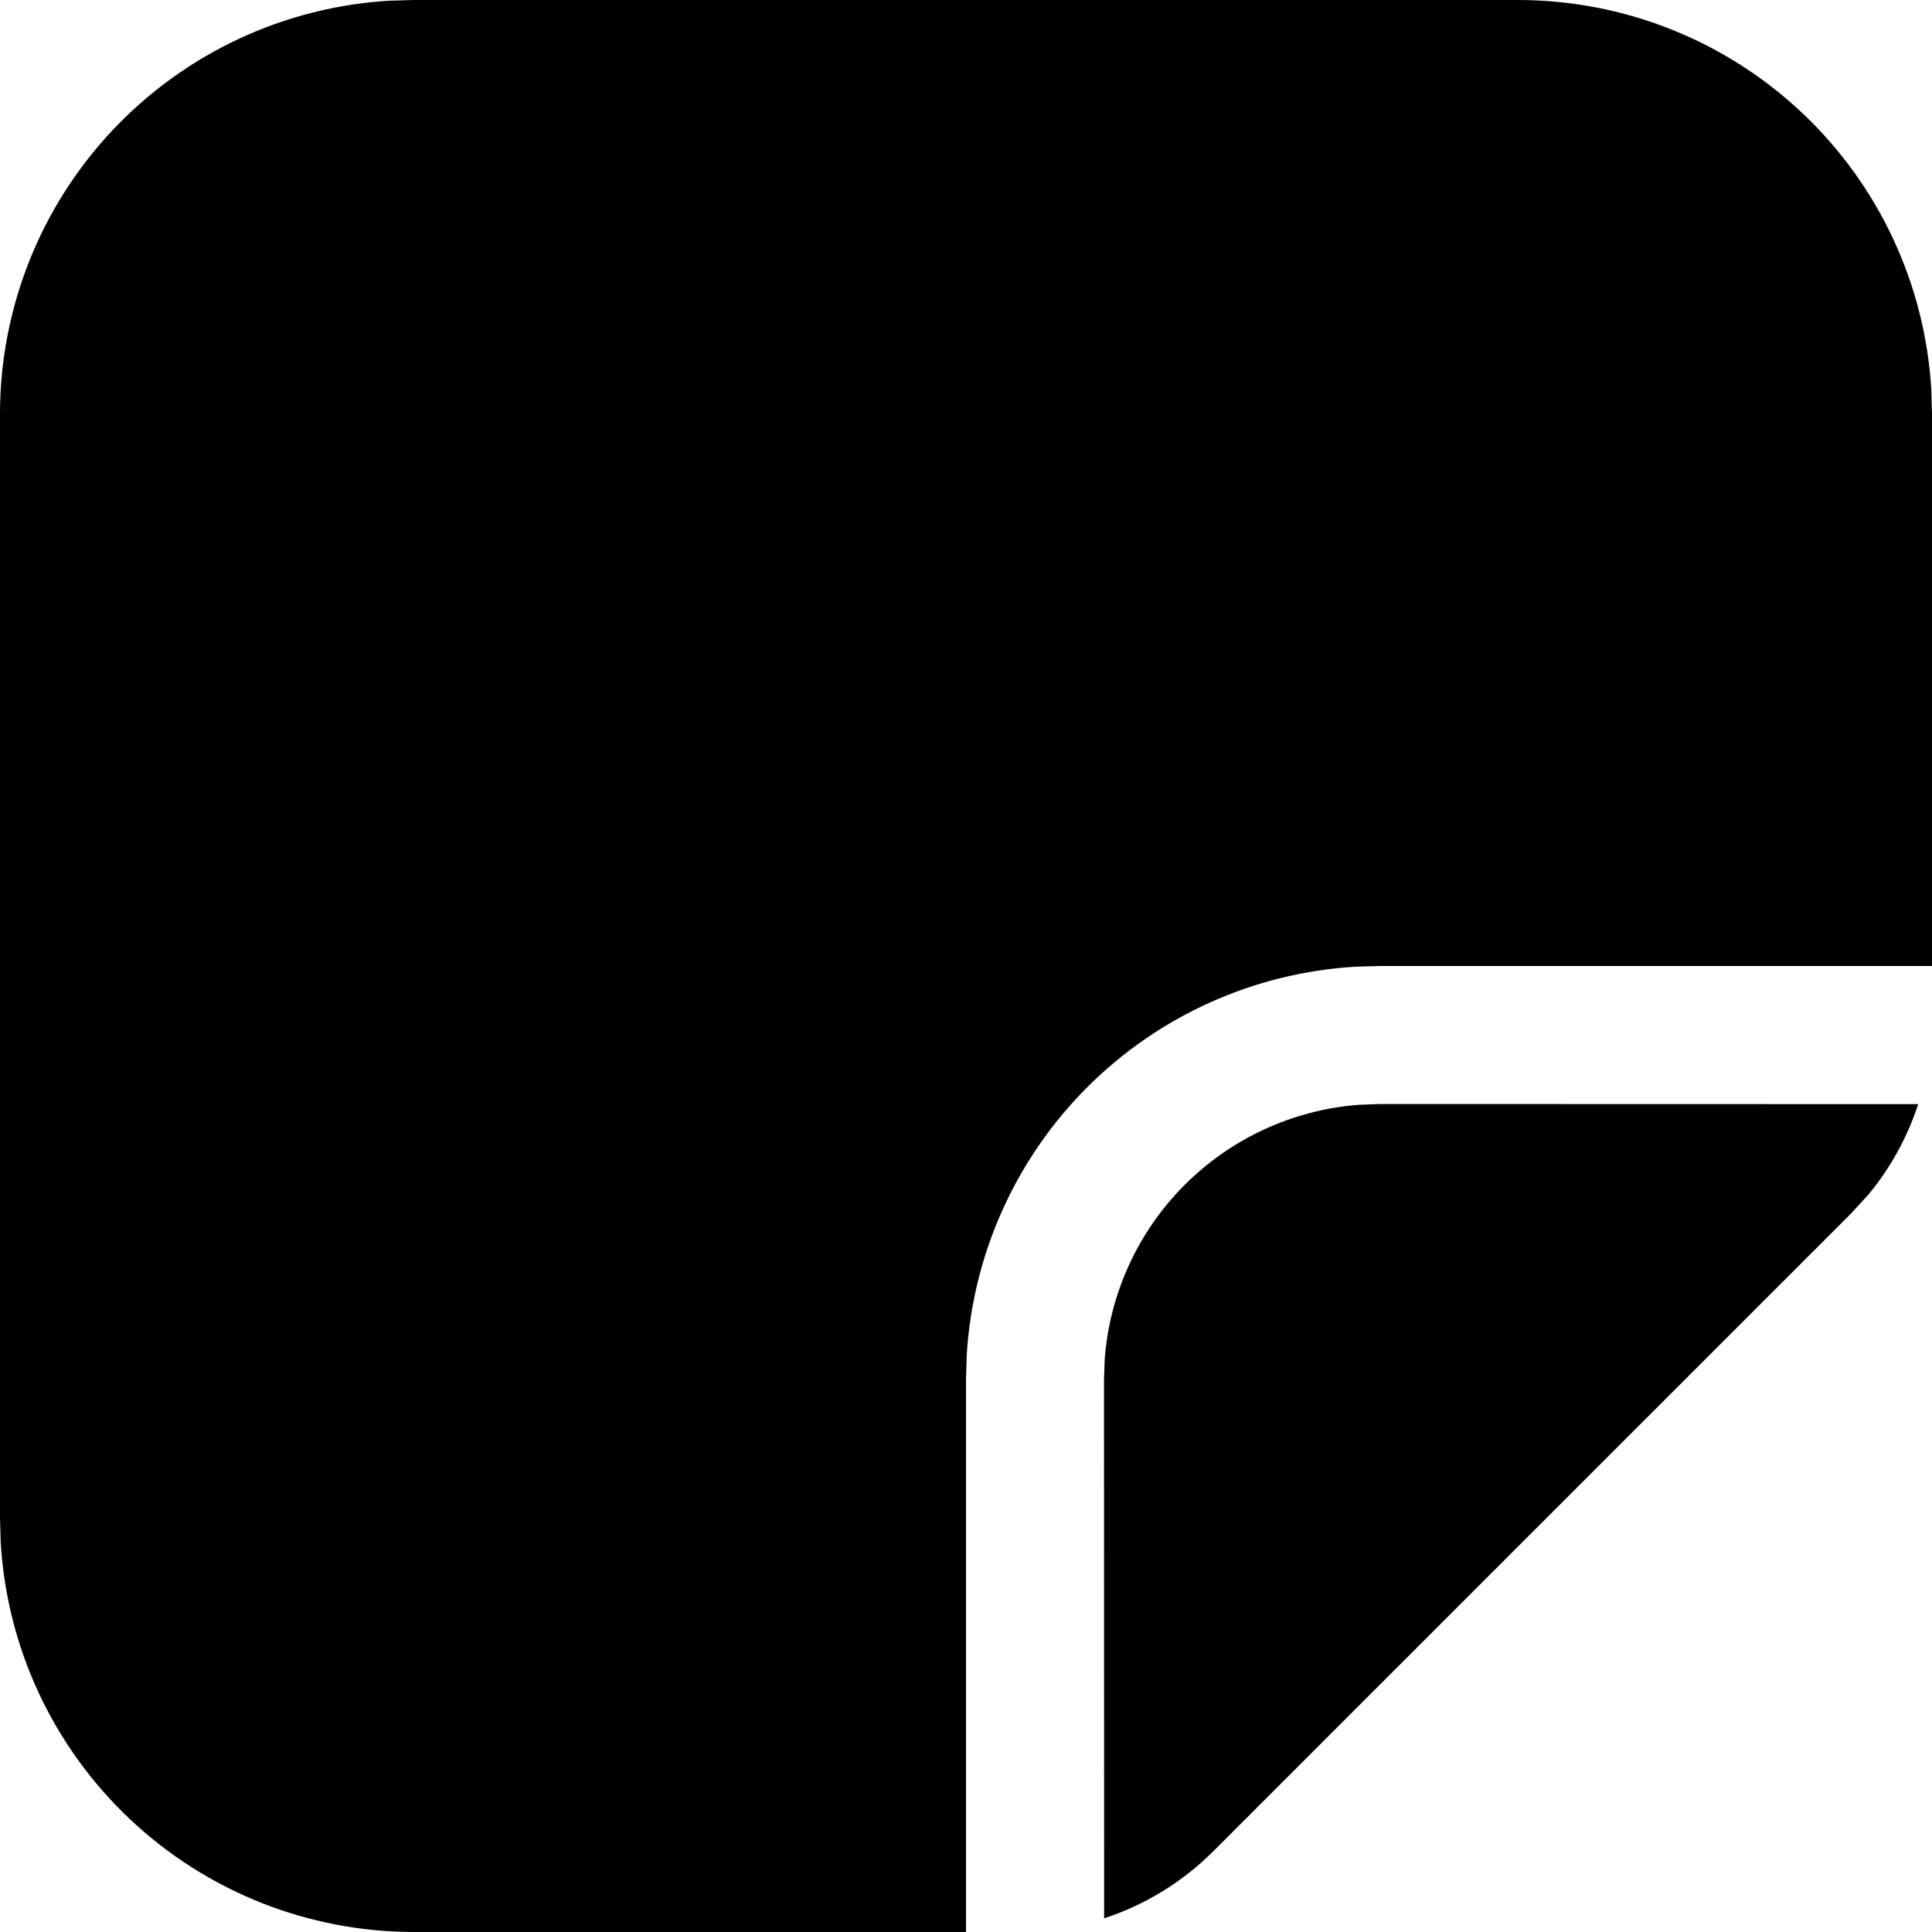
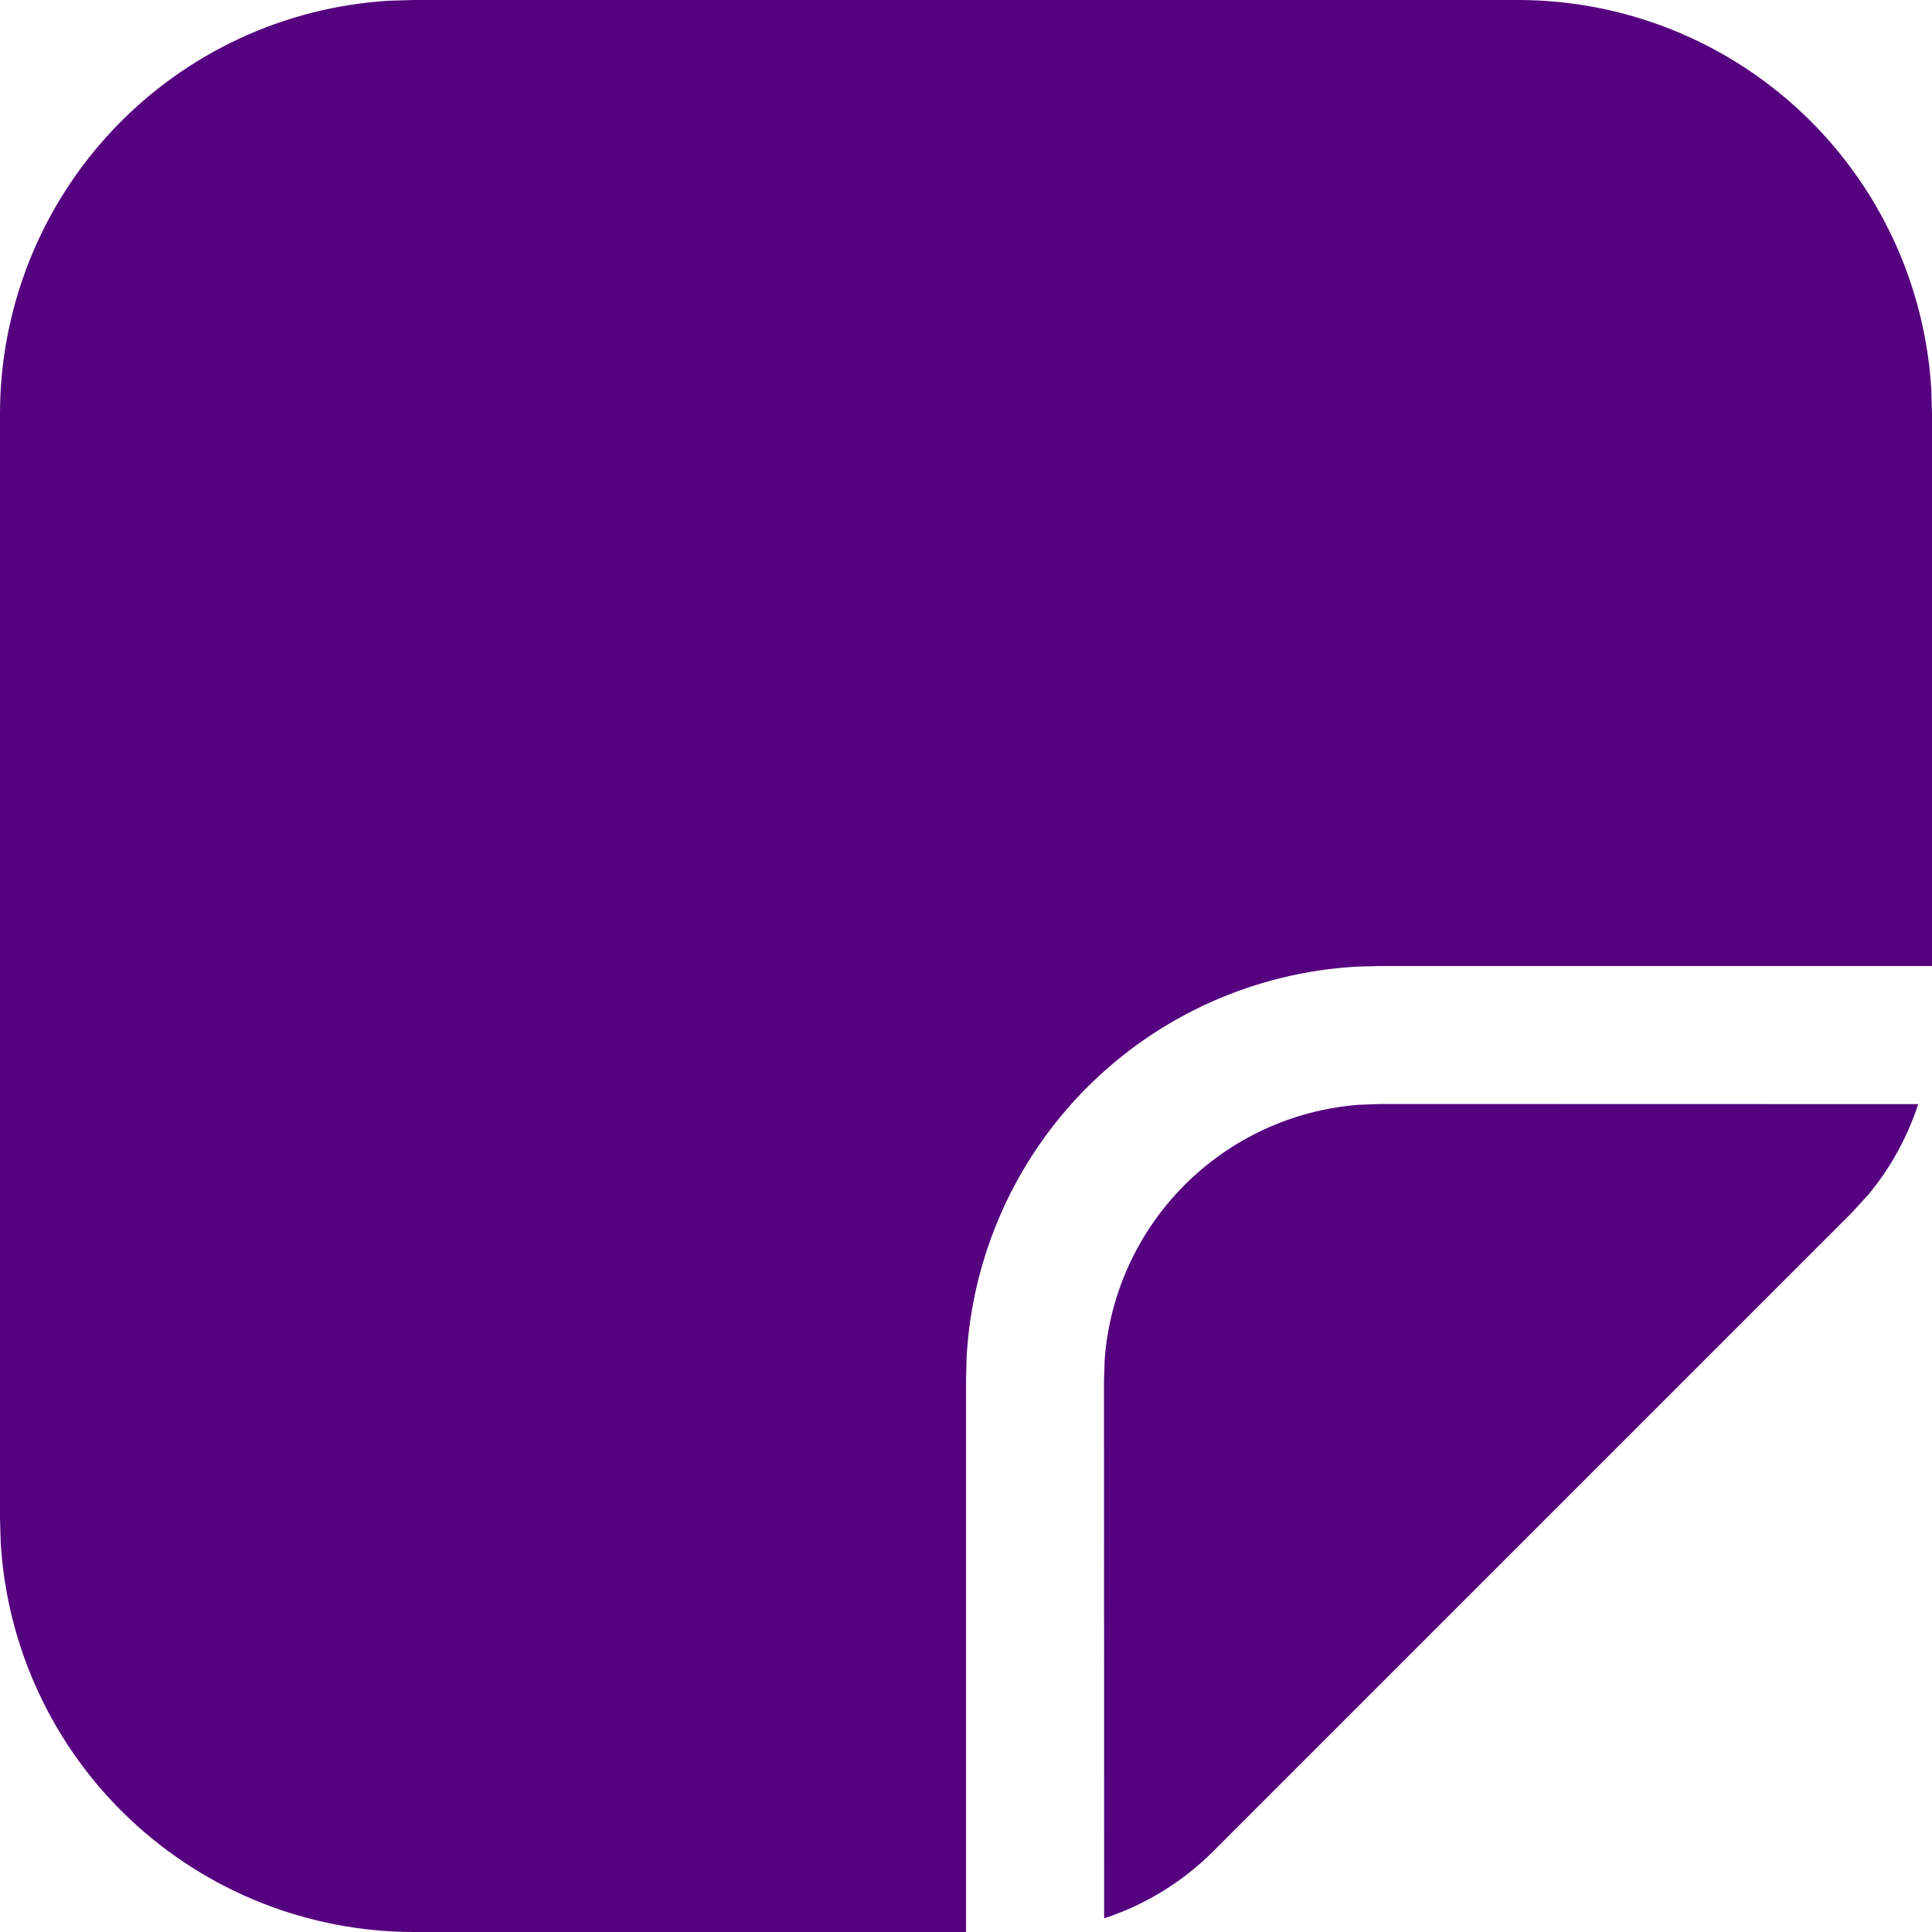
<svg xmlns="http://www.w3.org/2000/svg" width="100" height="100" viewBox="0 0 100 100" fill="none">
-   <path d="M78.571 3.32889e-08C84.037 -0 89.296 2.088 93.273 5.838C97.25 9.587 99.644 14.715 99.964 20.171L100 21.429V50H71.429L70.171 50.036C64.931 50.343 59.987 52.564 56.275 56.275C52.564 59.987 50.343 64.931 50.036 70.171L50 71.429V100H21.429C15.963 100 10.704 97.912 6.727 94.162C2.75 90.413 0.356 85.285 0.036 79.829L3.32889e-08 78.571V21.429C-0 15.963 2.088 10.704 5.838 6.727C9.587 2.75 14.715 0.356 20.171 0.036L21.429 3.32889e-08H78.571ZM99.286 57.15C98.732 58.849 97.865 60.428 96.729 61.807L95.814 62.807L62.807 95.814C61.207 97.414 59.264 98.6 57.15 99.293L57.143 71.429L57.179 70.357C57.434 66.956 58.898 63.758 61.306 61.343C63.714 58.927 66.907 57.452 70.307 57.186L71.429 57.143L99.286 57.15Z" fill="#000000" />
+   <path d="M78.571 3.32889e-08C84.037 -0 89.296 2.088 93.273 5.838C97.25 9.587 99.644 14.715 99.964 20.171L100 21.429V50H71.429L70.171 50.036C64.931 50.343 59.987 52.564 56.275 56.275C52.564 59.987 50.343 64.931 50.036 70.171L50 71.429V100H21.429C15.963 100 10.704 97.912 6.727 94.162C2.75 90.413 0.356 85.285 0.036 79.829L3.32889e-08 78.571V21.429C-0 15.963 2.088 10.704 5.838 6.727C9.587 2.75 14.715 0.356 20.171 0.036L21.429 3.32889e-08H78.571ZM99.286 57.15C98.732 58.849 97.865 60.428 96.729 61.807L95.814 62.807L62.807 95.814C61.207 97.414 59.264 98.6 57.15 99.293L57.143 71.429L57.179 70.357C57.434 66.956 58.898 63.758 61.306 61.343C63.714 58.927 66.907 57.452 70.307 57.186L71.429 57.143L99.286 57.15Z" fill="#55007f" />
</svg>
